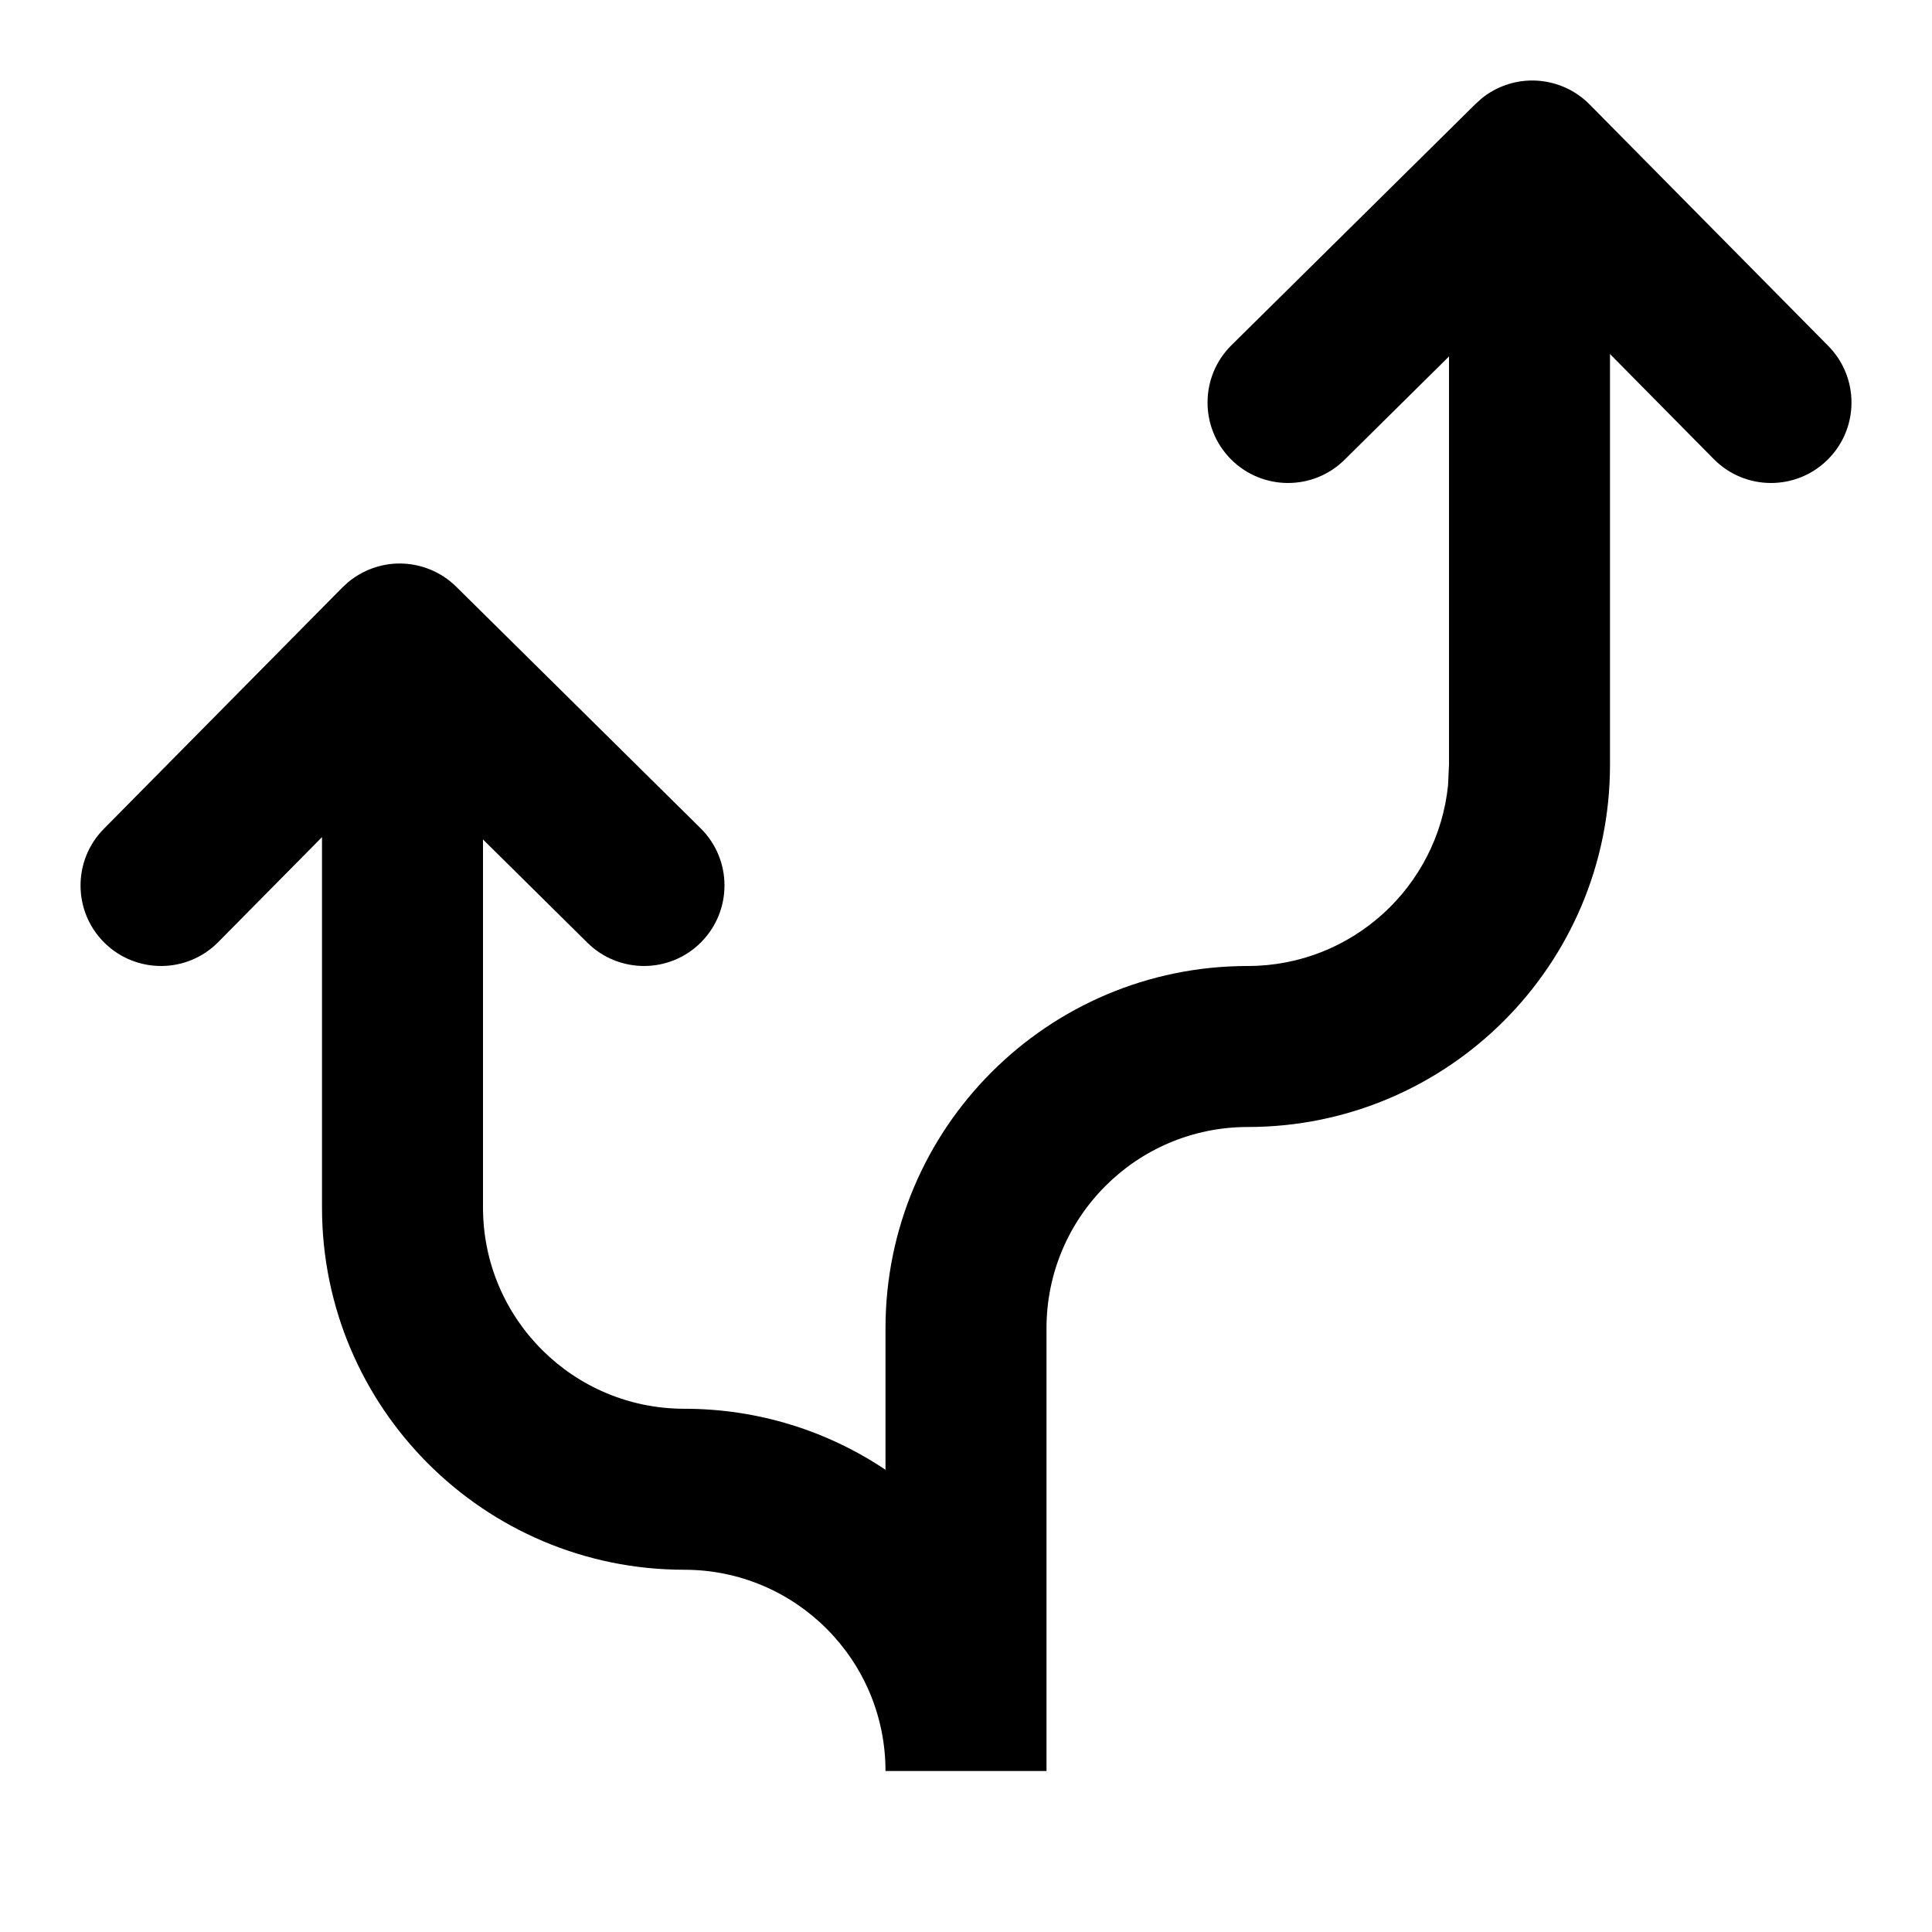
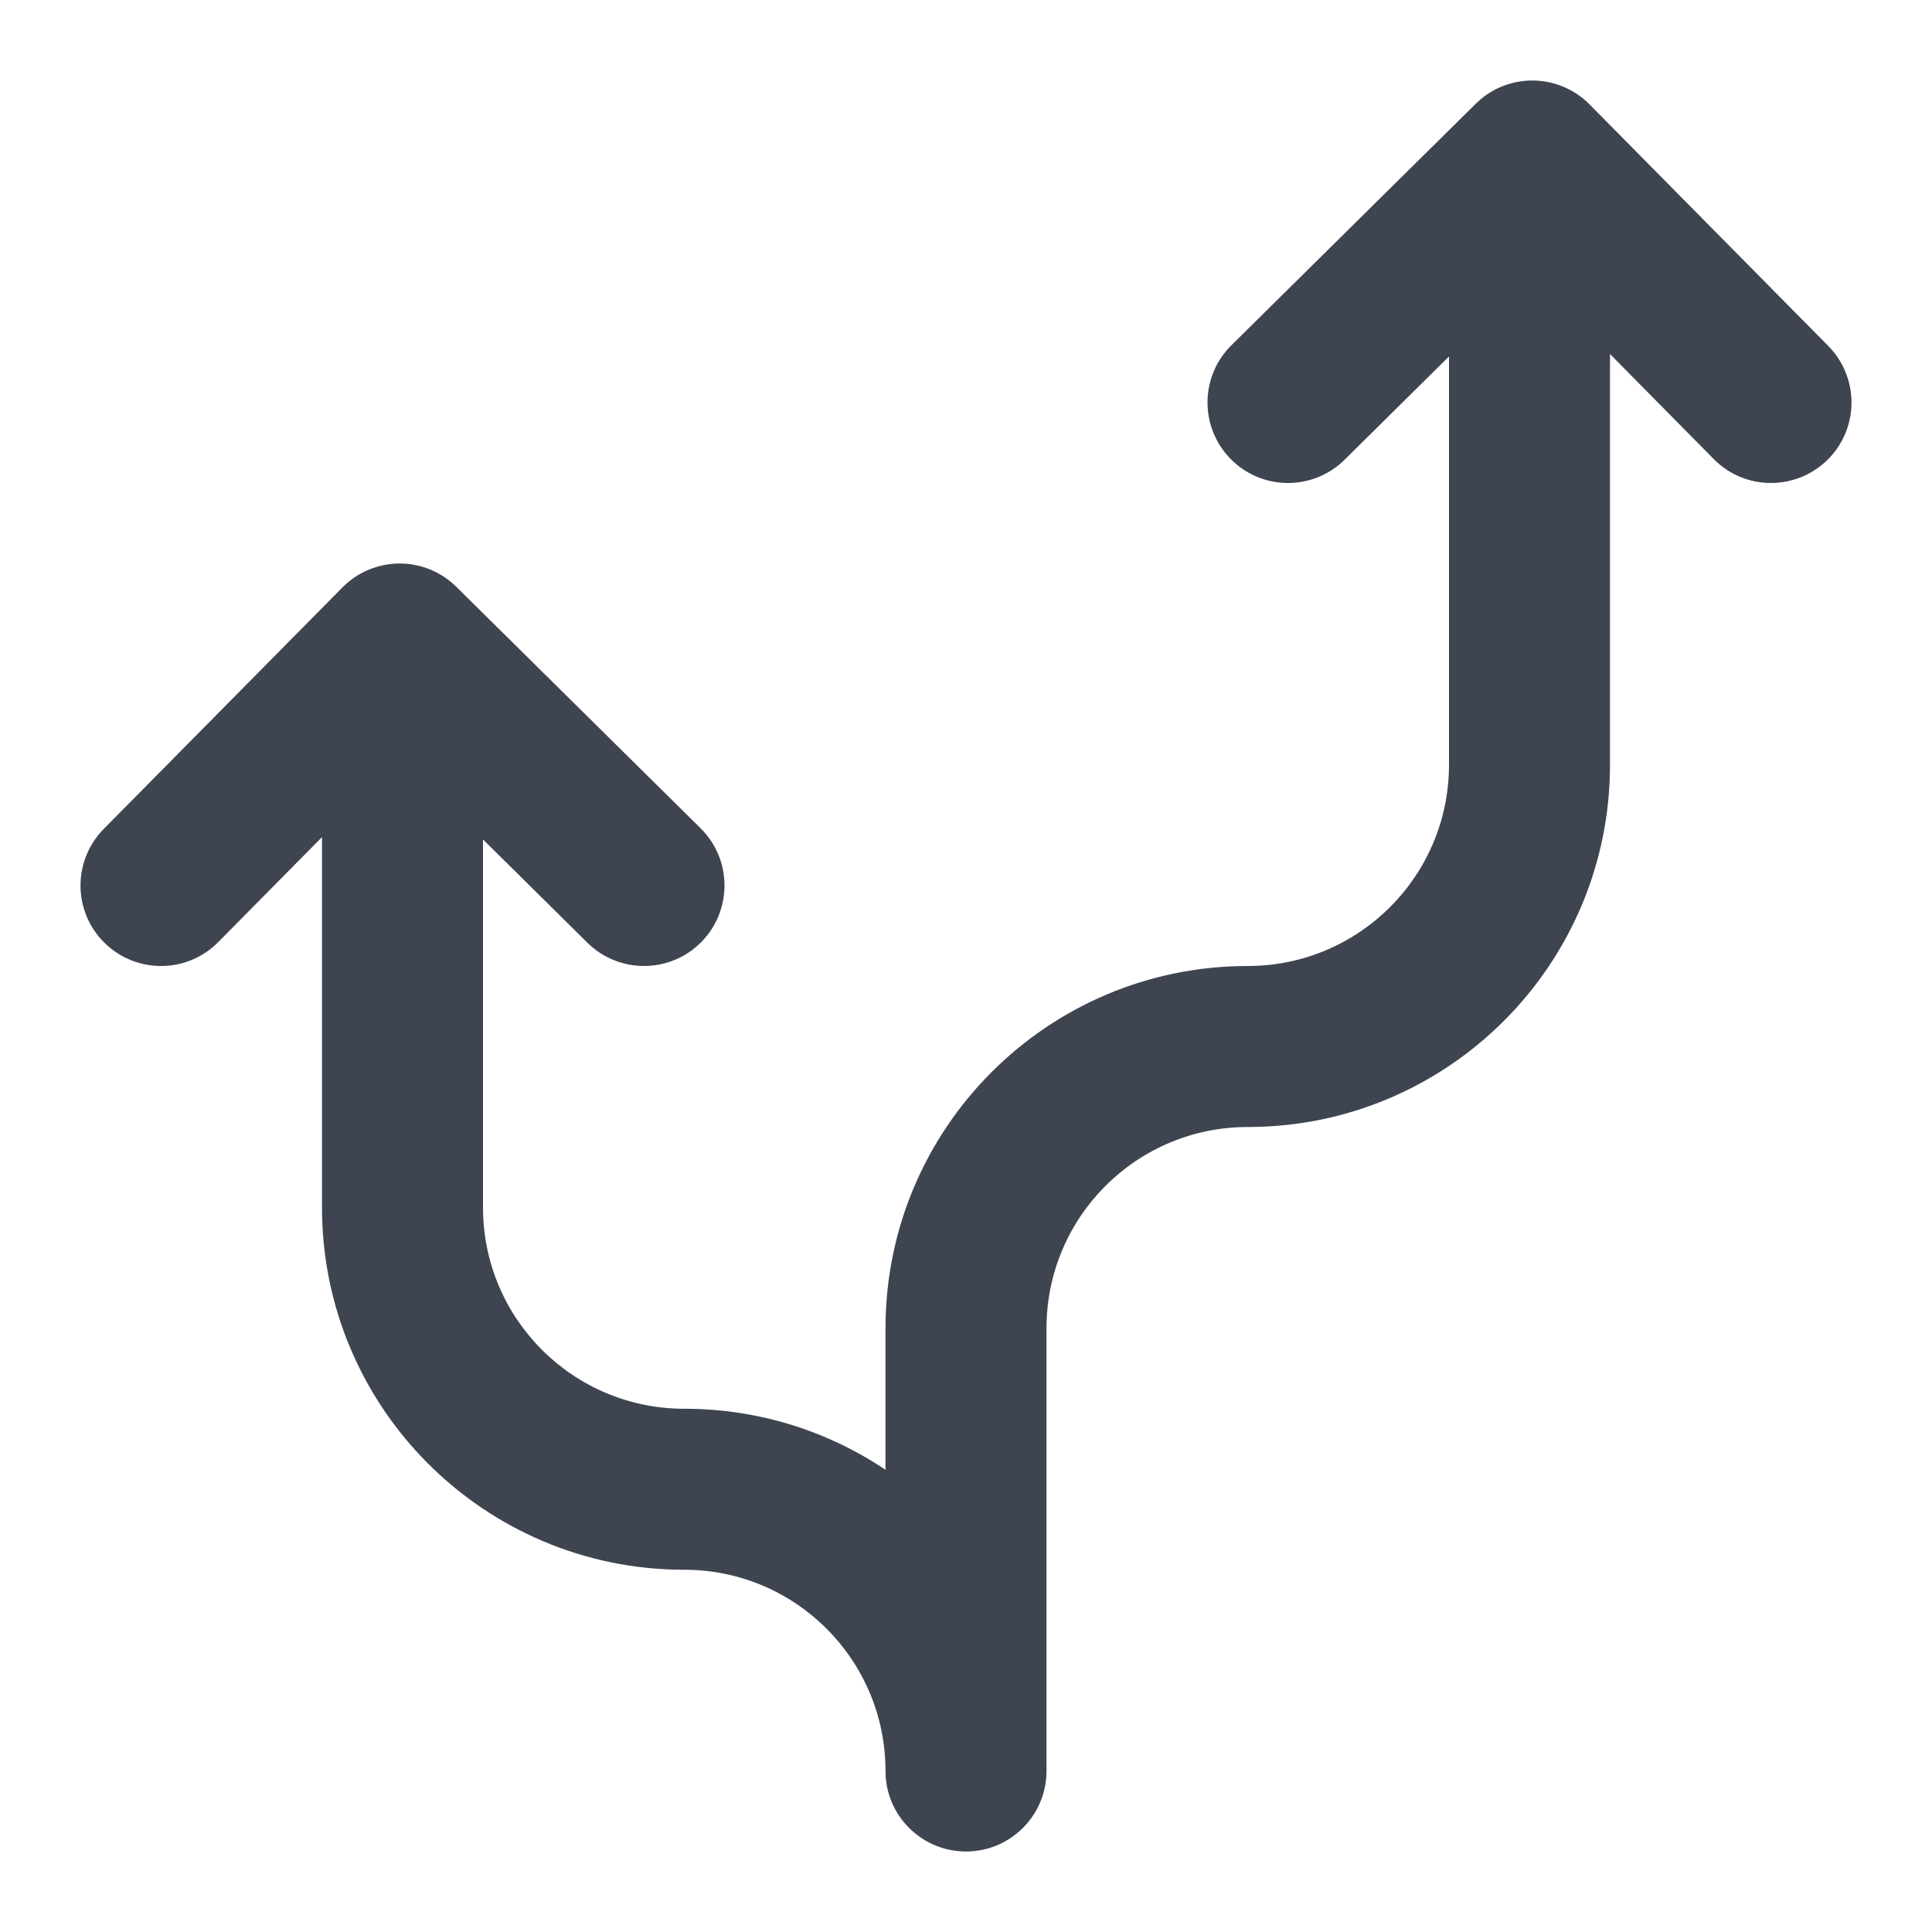
<svg xmlns="http://www.w3.org/2000/svg" width="24" height="24" viewBox="0 0 24 24" fill="none">
-   <path d="M19.04 1C19.305 1.002 19.56 1.108 19.746 1.297L22.711 4.297C23.099 4.69 23.096 5.323 22.703 5.711C22.311 6.099 21.678 6.096 21.289 5.703L20 4.398V9.5C20 11.985 17.985 14 15.5 14C14.12 14 13 15.119 13 16.5V22H11C11 20.619 9.881 19.5 8.5 19.5C6.015 19.5 4 17.485 4 15V10.399L2.711 11.703C2.323 12.096 1.69 12.099 1.297 11.711C0.905 11.323 0.901 10.69 1.289 10.297L4.254 7.297L4.327 7.23C4.505 7.084 4.728 7.001 4.96 7C5.225 6.999 5.48 7.103 5.668 7.289L8.703 10.289C9.096 10.677 9.099 11.31 8.711 11.703C8.323 12.096 7.69 12.099 7.297 11.711L6 10.428V15C6 16.381 7.12 17.5 8.5 17.5C9.425 17.5 10.285 17.779 11 18.258V16.5C11 14.015 13.015 12 15.5 12C16.794 12 17.859 11.016 17.988 9.756L18 9.5V4.428L16.703 5.711C16.311 6.099 15.678 6.096 15.289 5.703C14.901 5.31 14.905 4.677 15.297 4.289L18.332 1.289L18.405 1.223C18.584 1.078 18.808 0.999 19.04 1Z" fill="currentColor" />
+   <path d="M11 22C11 20.619 9.881 19.5 8.5 19.5C6.015 19.5 4 17.485 4 15V10.399L2.711 11.703C2.323 12.096 1.69 12.099 1.297 11.711C0.904 11.323 0.901 10.69 1.289 10.297L4.254 7.297C4.44 7.108 4.695 7.002 4.96 7C5.225 6.999 5.479 7.103 5.668 7.289L8.703 10.289C9.096 10.677 9.099 11.31 8.711 11.703C8.323 12.096 7.69 12.099 7.297 11.711L6 10.428V15C6 16.381 7.119 17.5 8.5 17.5C9.425 17.5 10.285 17.779 11 18.258V16.5C11 14.015 13.015 12 15.5 12C16.881 12 18 10.881 18 9.5V4.428L16.703 5.711C16.31 6.099 15.677 6.096 15.289 5.703C14.901 5.31 14.904 4.677 15.297 4.289L18.332 1.289L18.405 1.223C18.584 1.078 18.808 0.999 19.04 1C19.305 1.002 19.56 1.108 19.746 1.297L22.711 4.297C23.099 4.69 23.096 5.323 22.703 5.711C22.31 6.099 21.677 6.096 21.289 5.703L20 4.398V9.5C20 11.985 17.985 14 15.5 14C14.119 14 13 15.119 13 16.5V22C13 22.552 12.552 23 12 23C11.448 23 11 22.552 11 22Z" fill="#3E4550" />
</svg>
